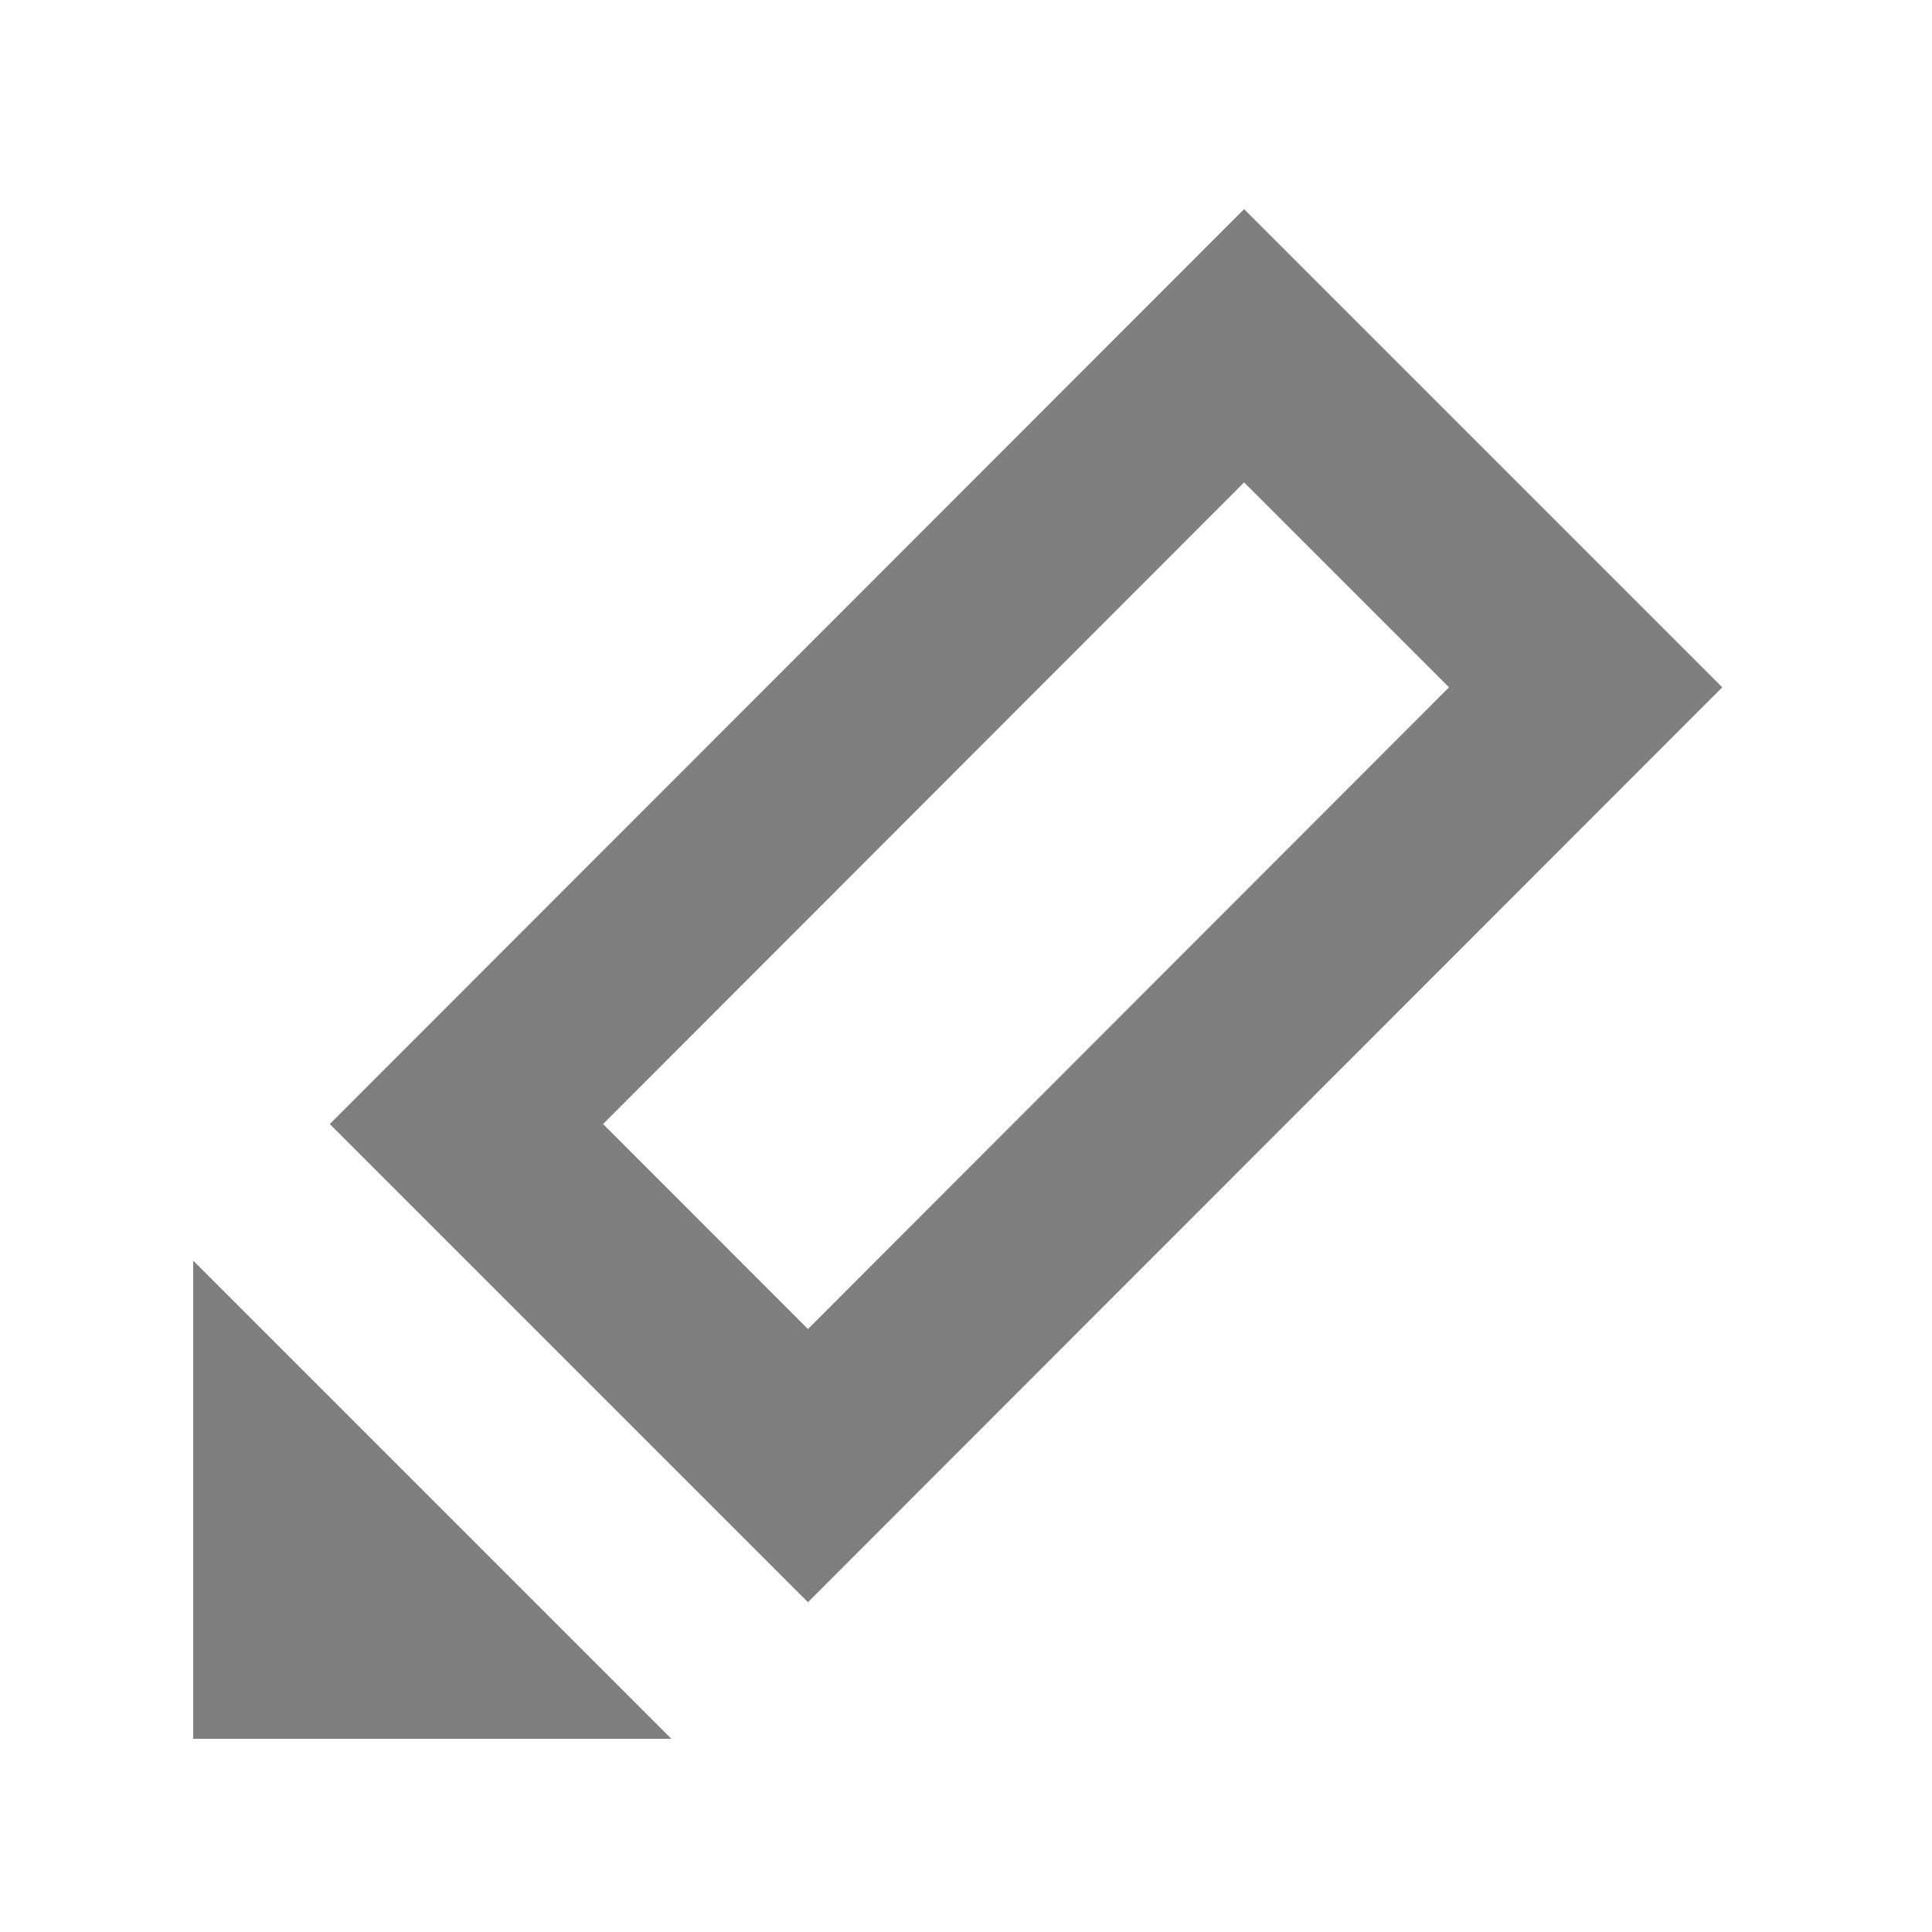
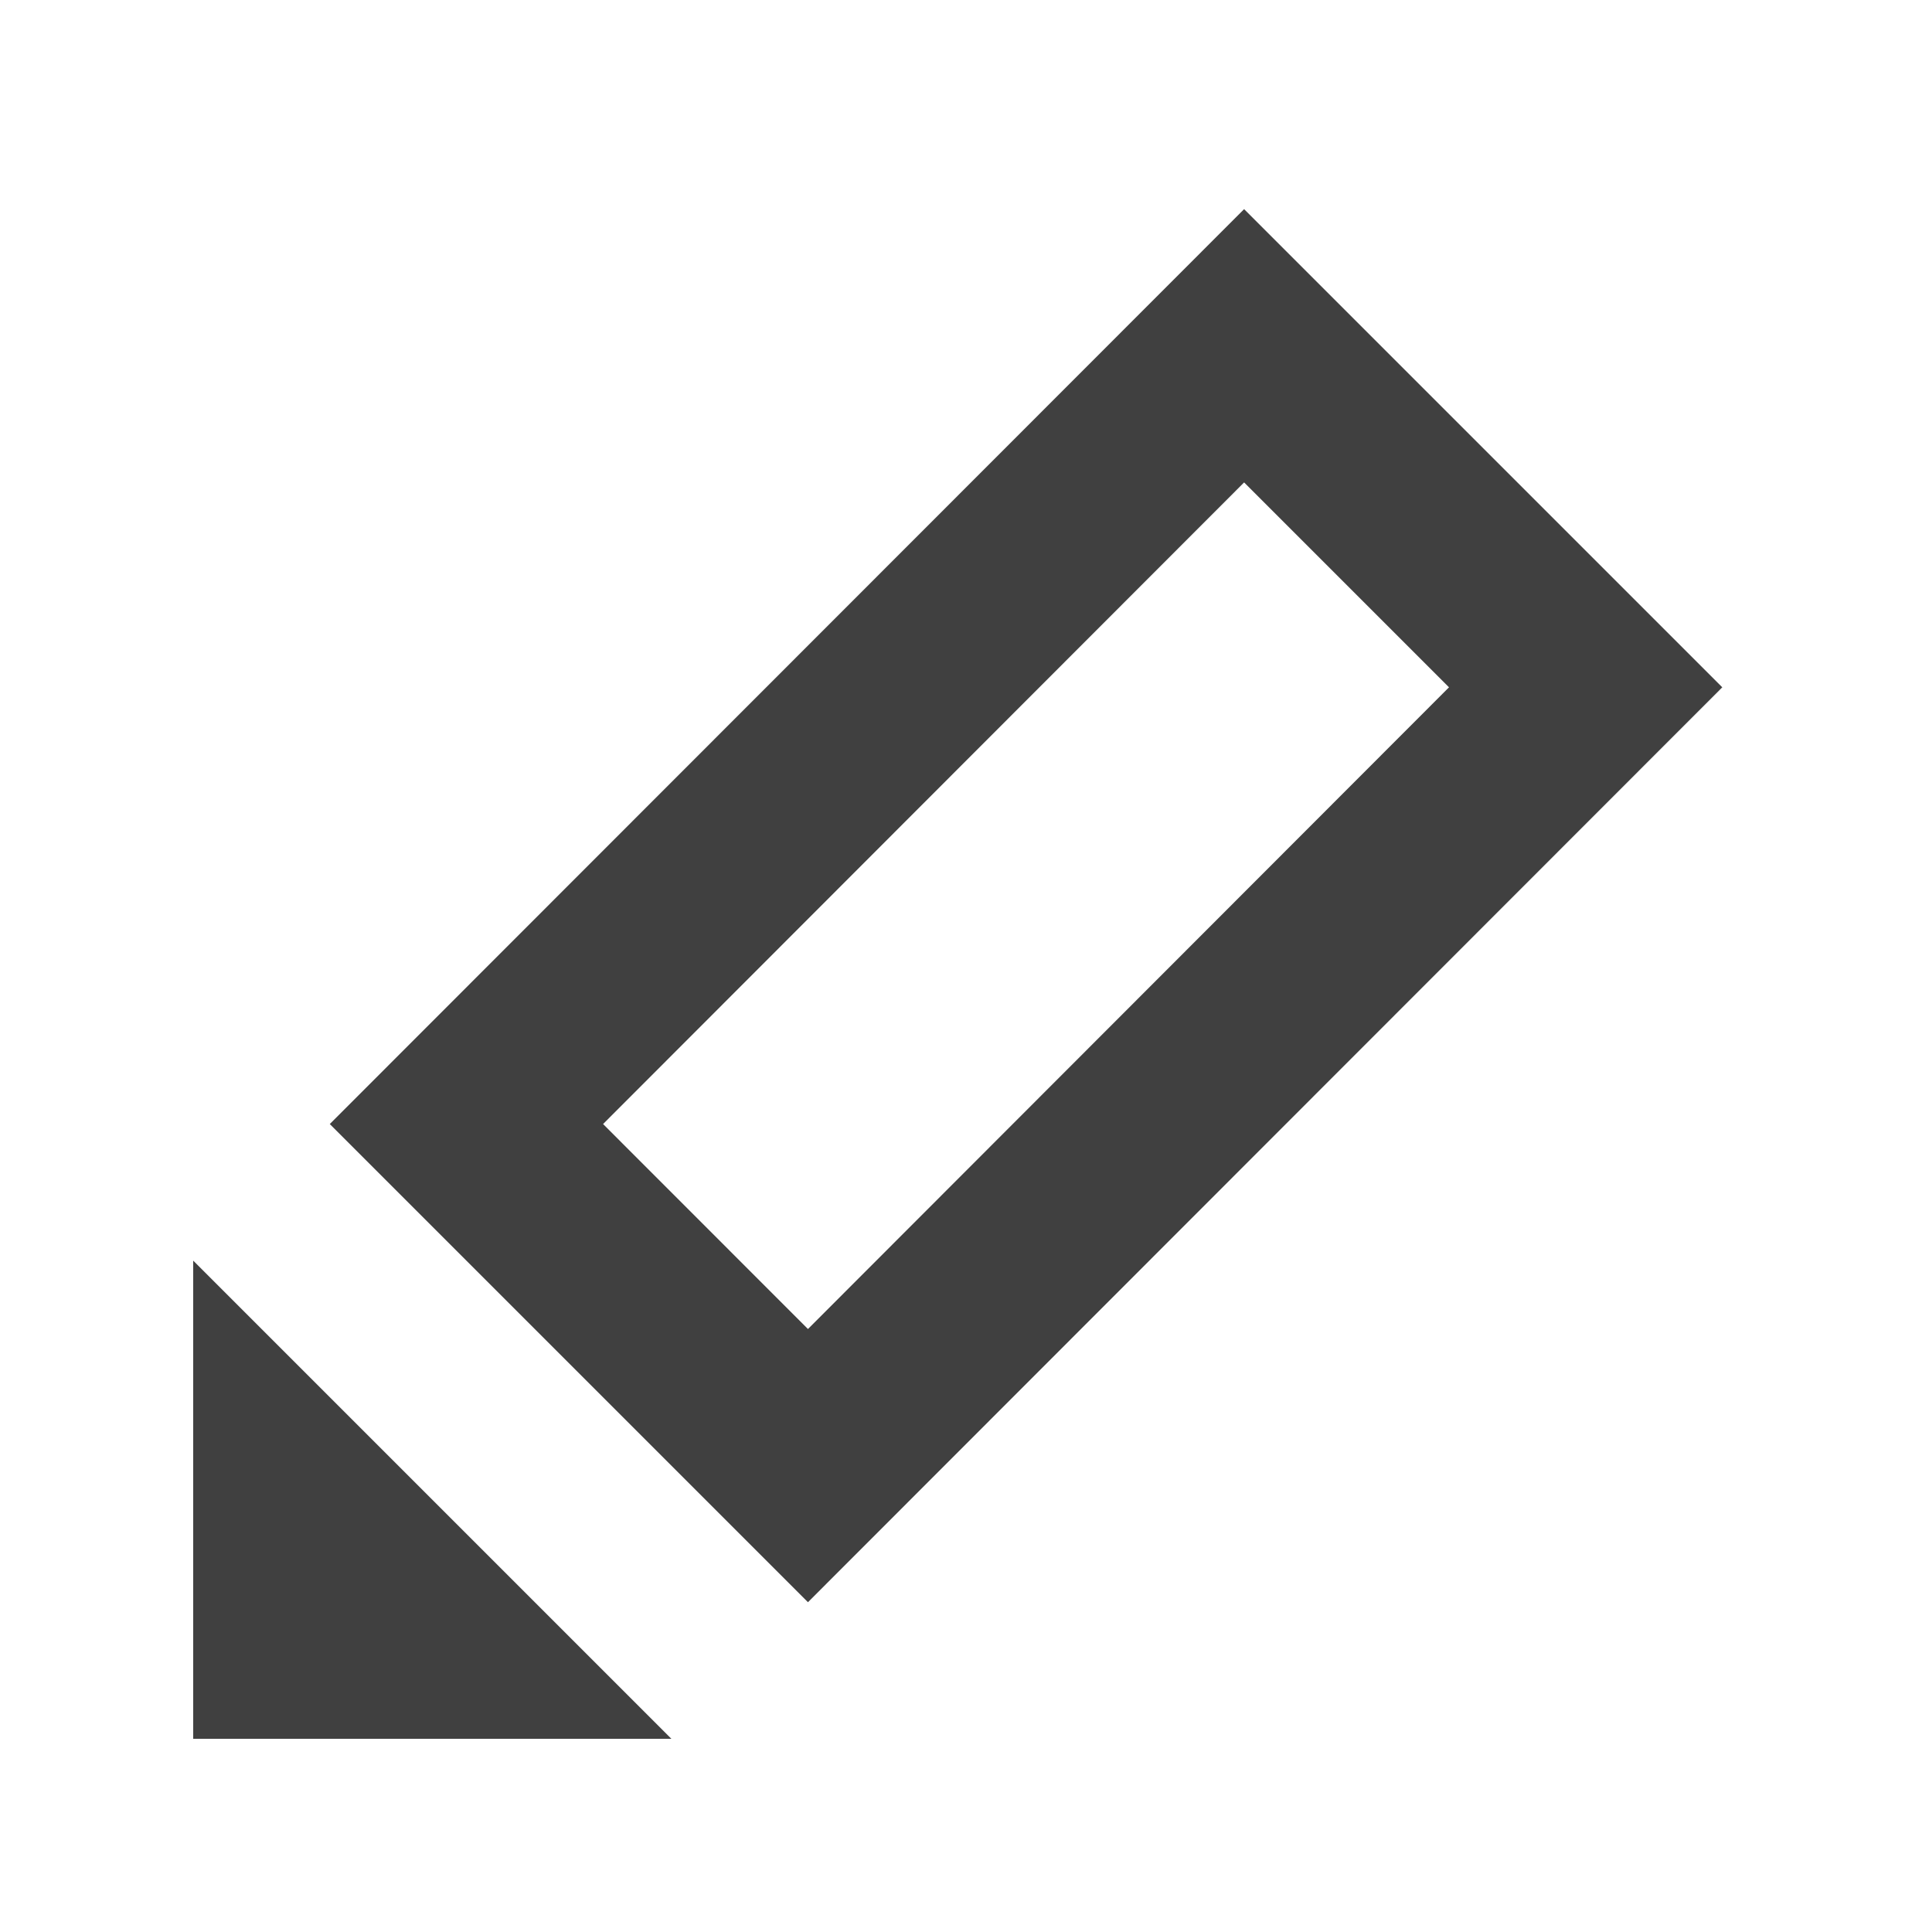
<svg xmlns="http://www.w3.org/2000/svg" width="20" height="20">
-   <path d="m12.879 2.165-9.465 9.471 4.95 4.95 9.465-9.471zm0 2.829L15 7.115l-6.636 6.643-2.121-2.122zM6.95 18H2v-4.95z" opacity=".5" />
+   <path d="m12.879 2.165-9.465 9.471 4.95 4.95 9.465-9.471zm0 2.829L15 7.115l-6.636 6.643-2.121-2.122zM6.95 18H2v-4.95z" opacity=".75" />
</svg>
